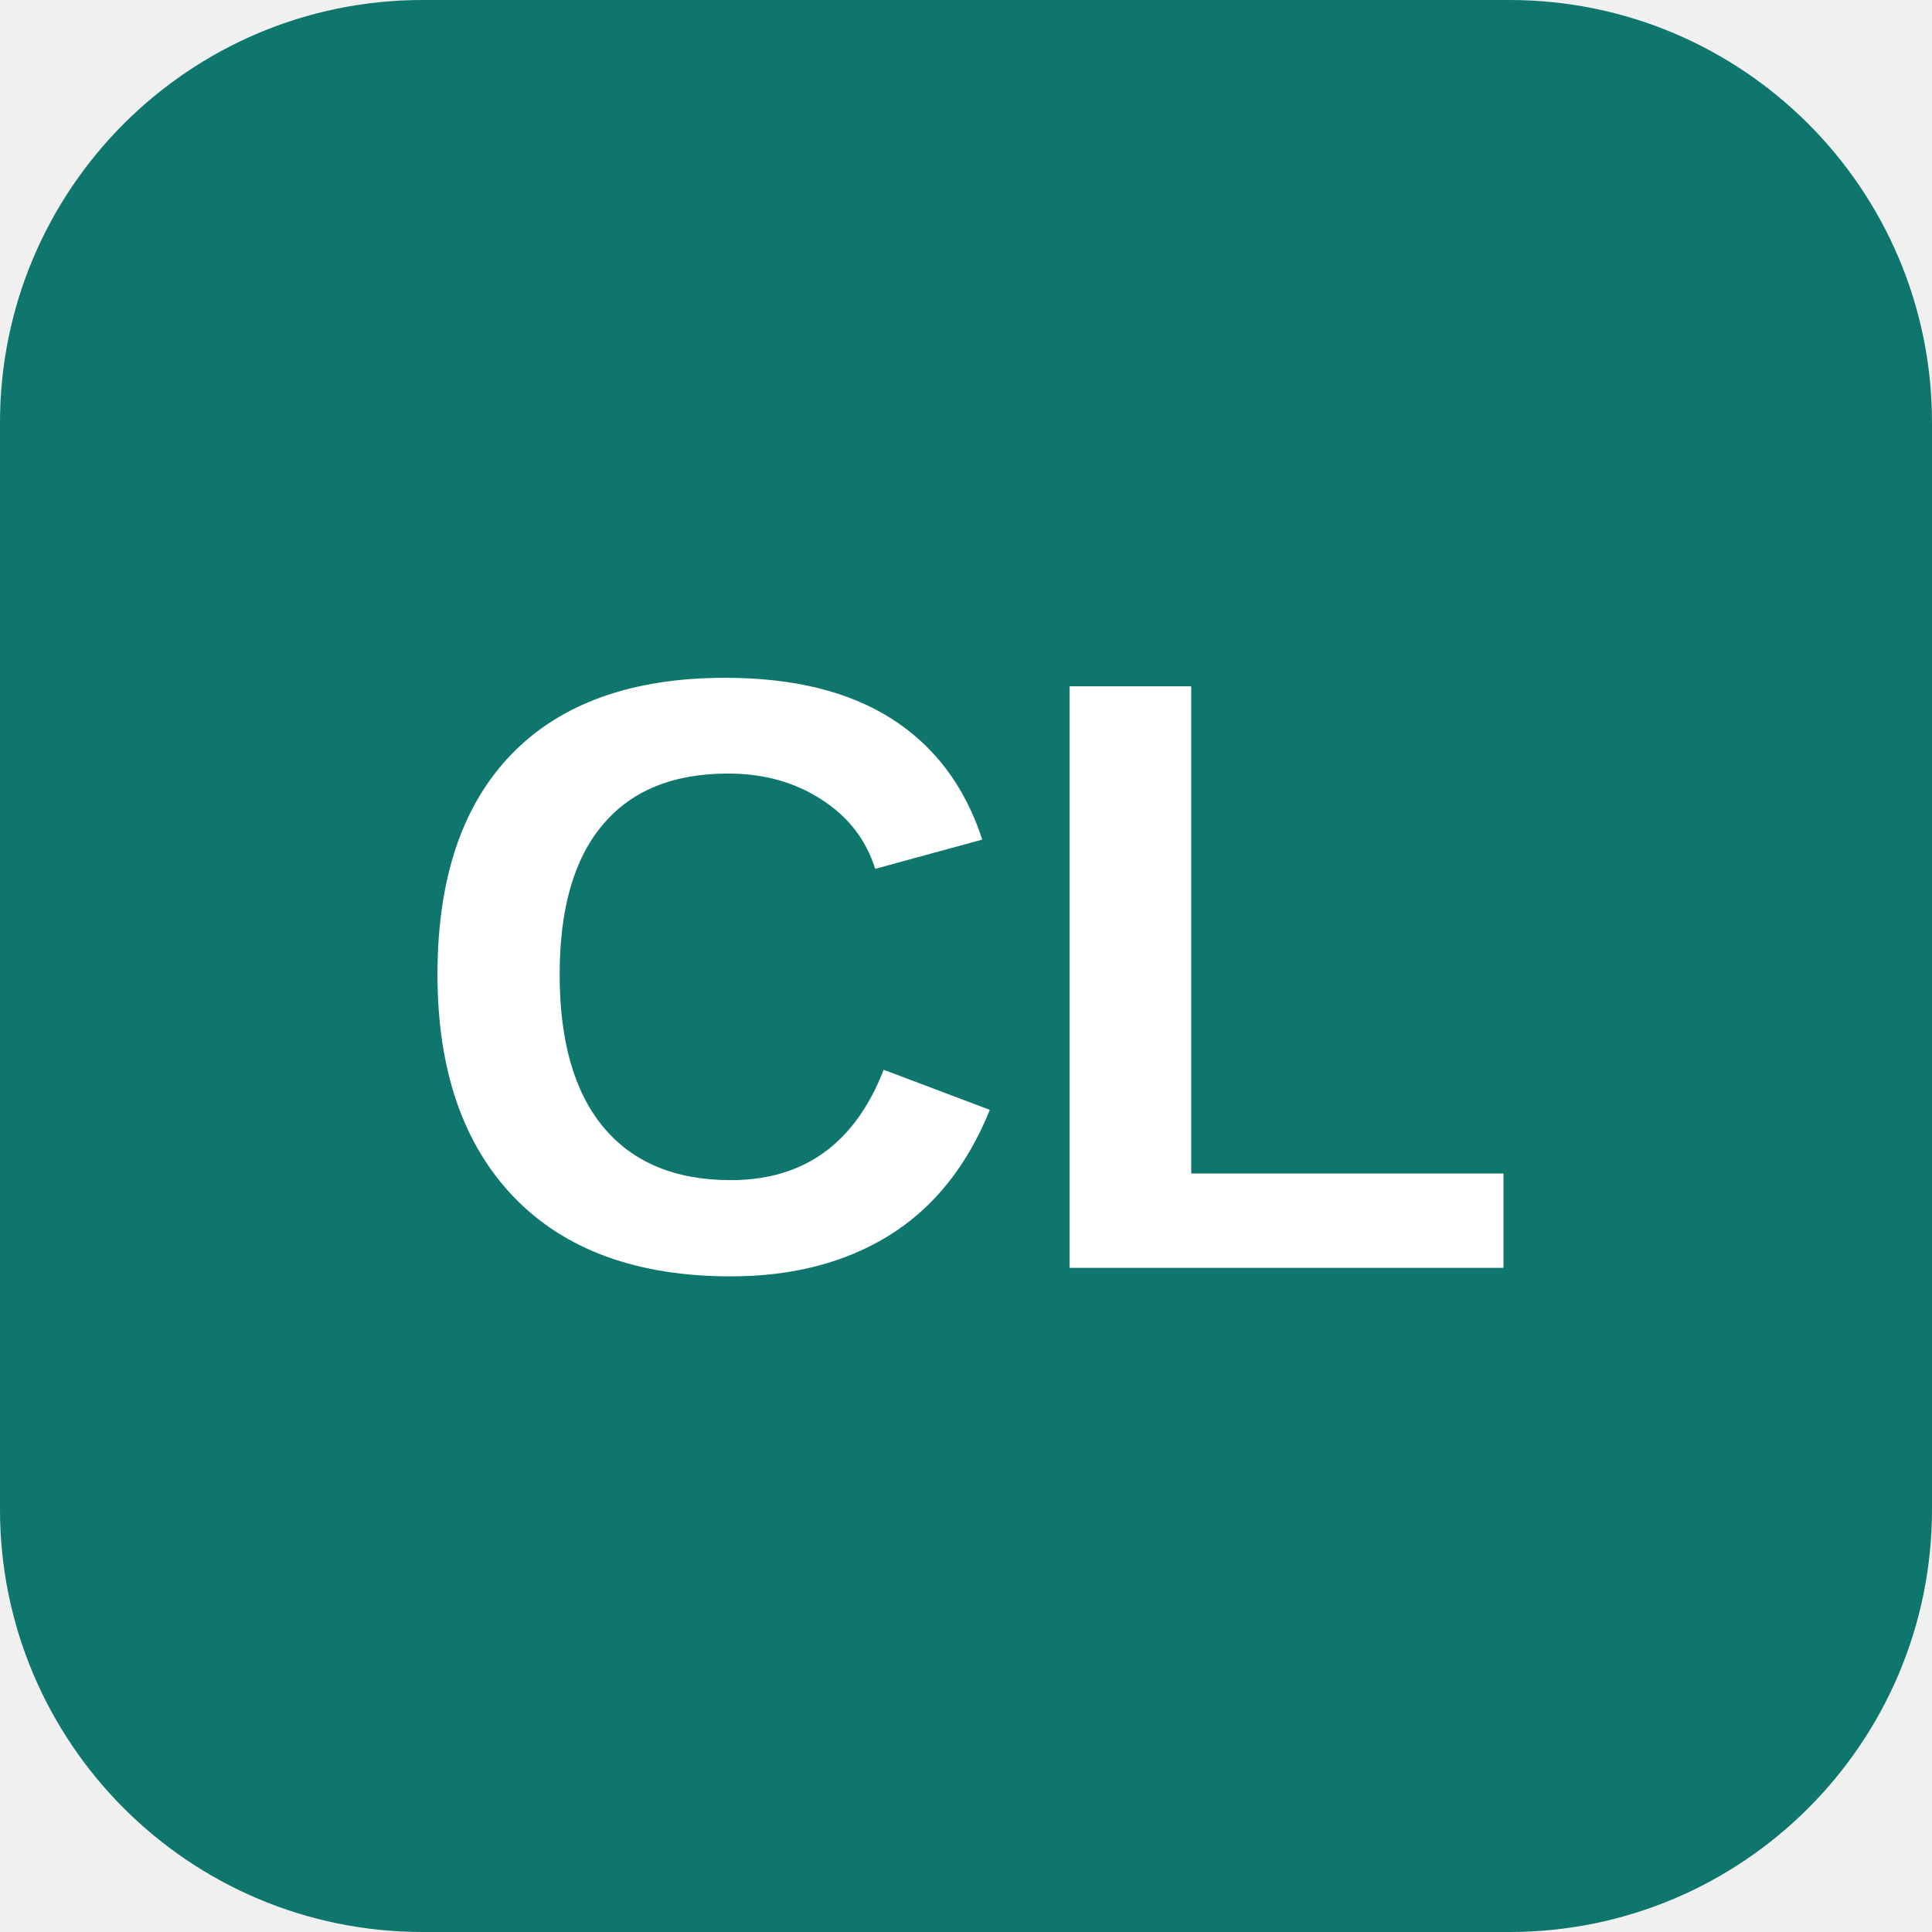
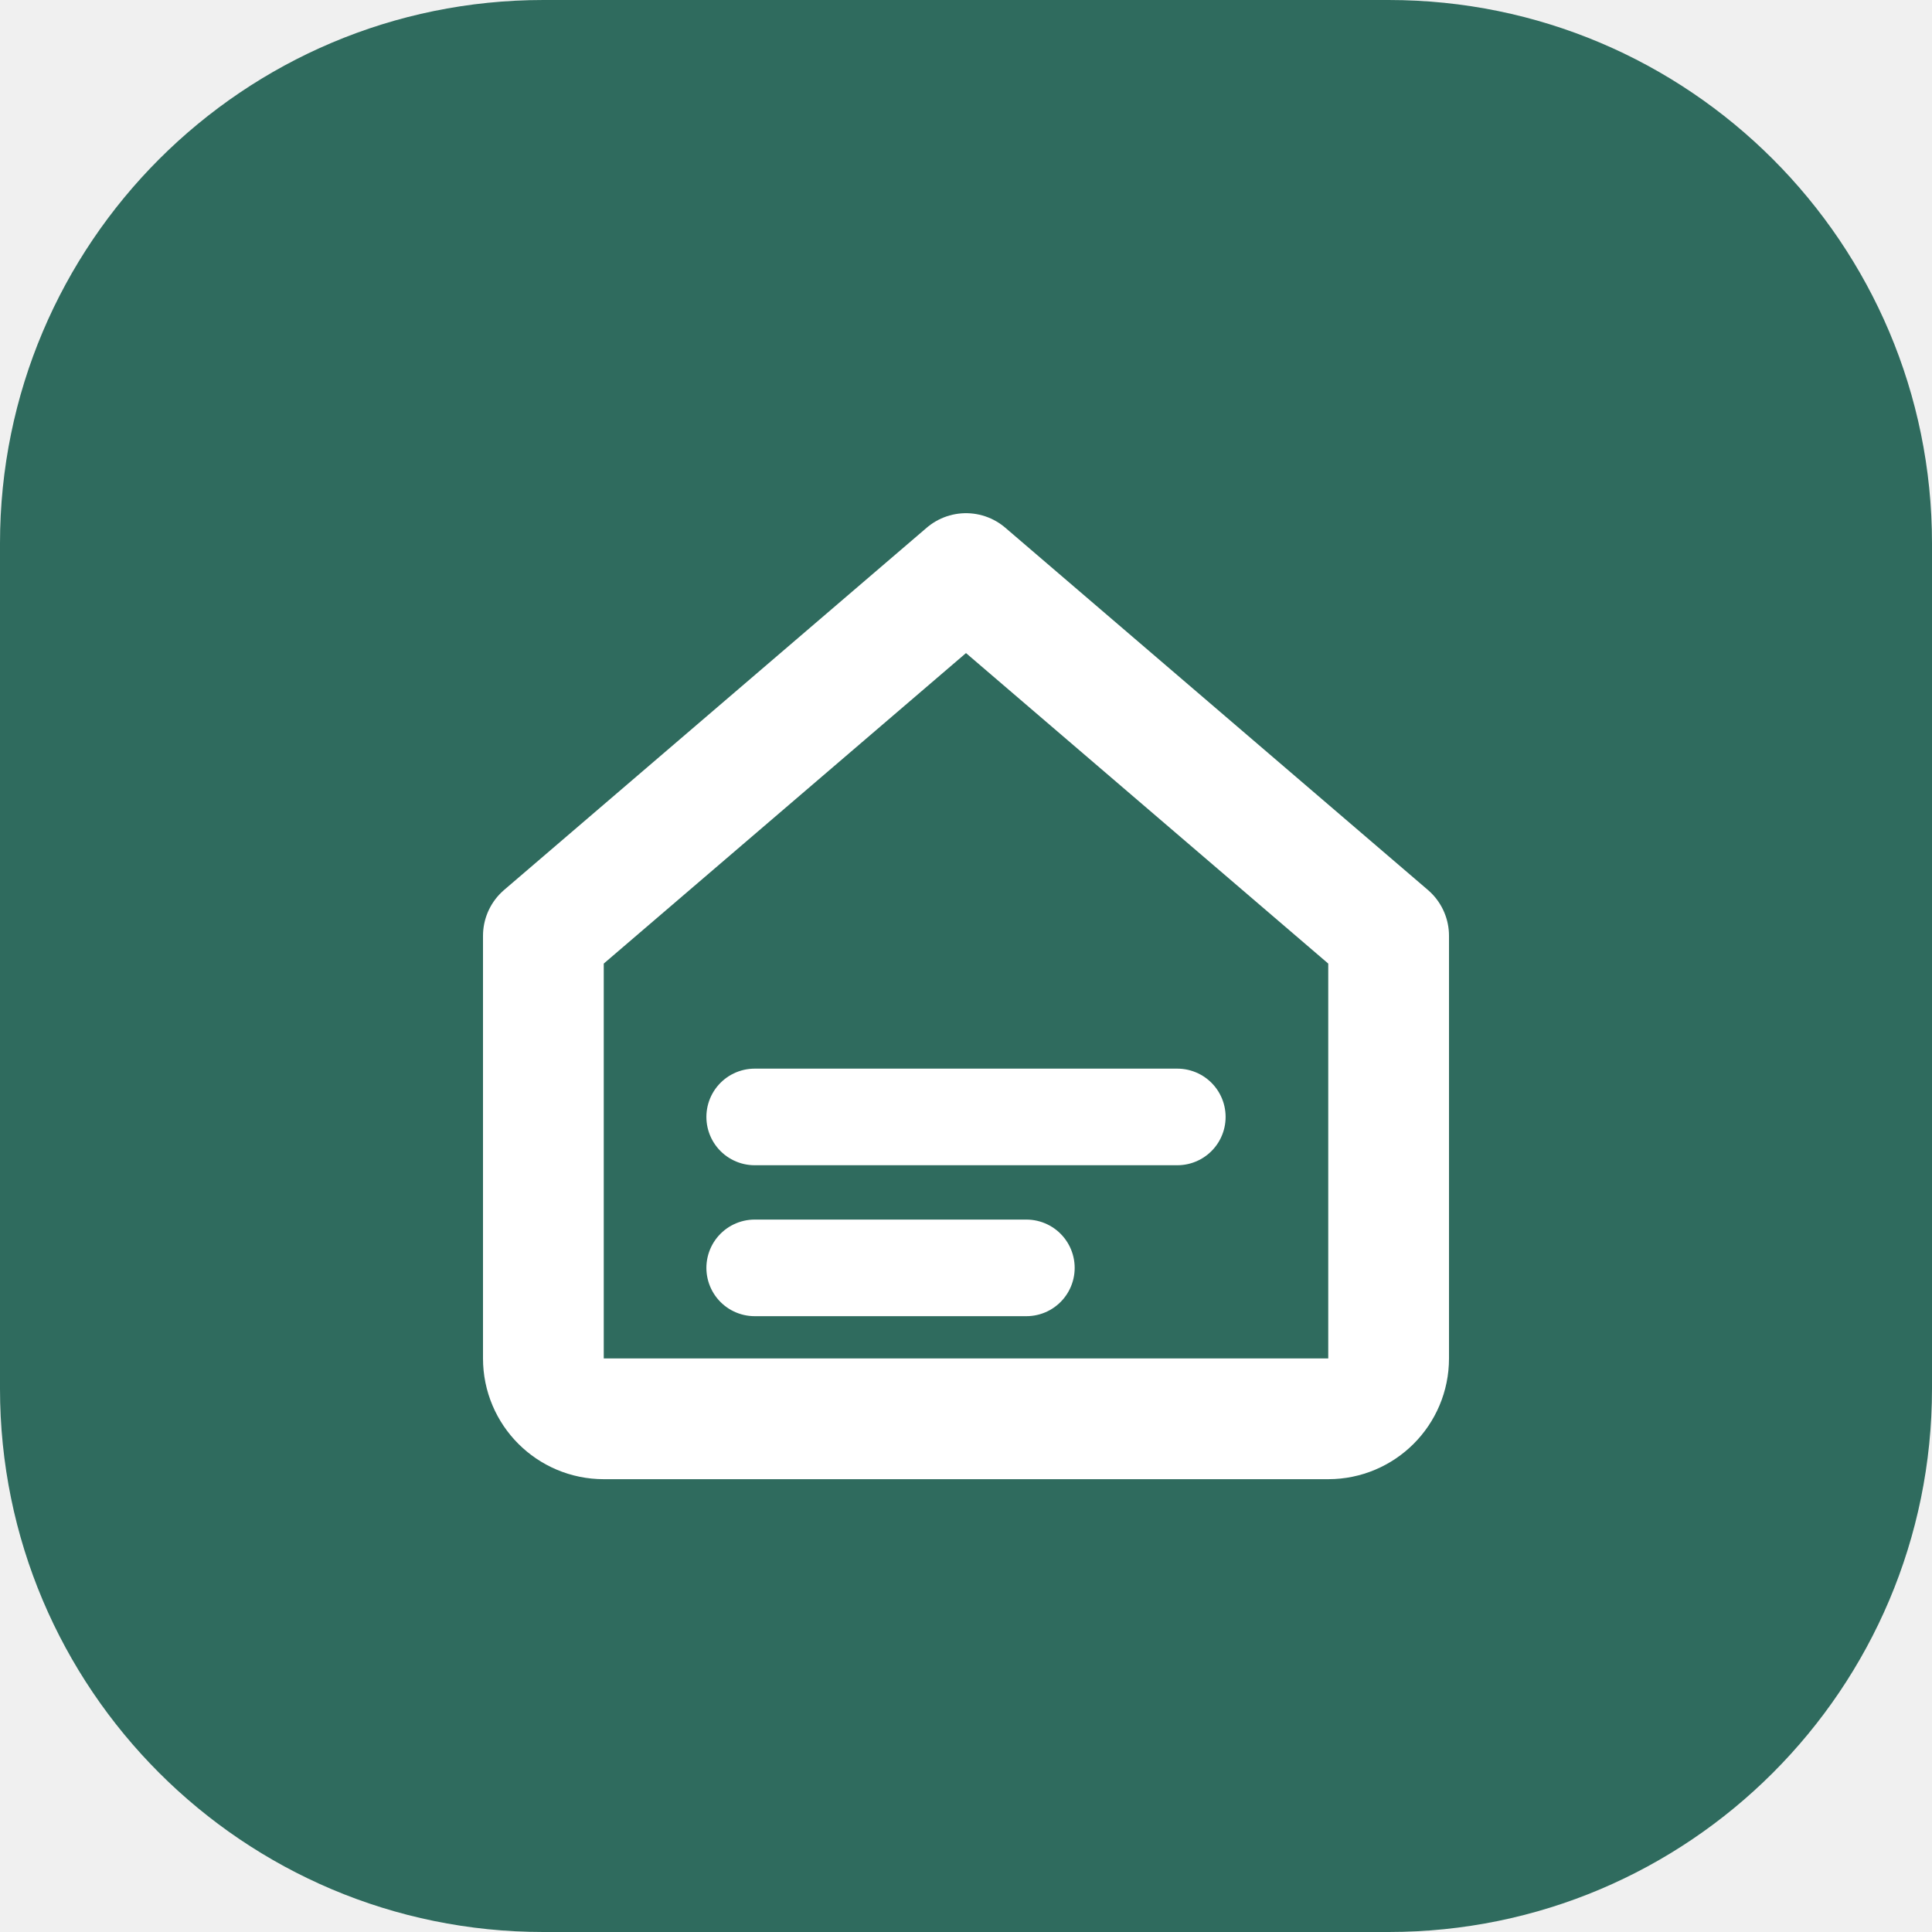
- <svg xmlns="http://www.w3.org/2000/svg" viewBox="0 0 64 64">
-   <rect width="64" height="64" rx="14" fill="#0f766e" />
-   <text x="32" y="42" font-family="Arial, Helvetica, sans-serif" font-size="28" font-weight="700" fill="#fff" text-anchor="middle">CL</text>
+ <svg xmlns="http://www.w3.org/2000/svg" viewBox="0 0 32 32">
+   <rect width="32" height="32" rx="9" fill="#2f6b5e" />
+   <path d="M9 15.5 16 9.5l7 6v7a1 1 0 0 1-1 1H10a1 1 0 0 1-1-1Z" fill="none" stroke="#fff" stroke-width="2" stroke-linejoin="round" />
+   <path d="M12.5 18.5h7M12.5 21h4.5" stroke="#fff" stroke-width="1.6" stroke-linecap="round" />
</svg>
